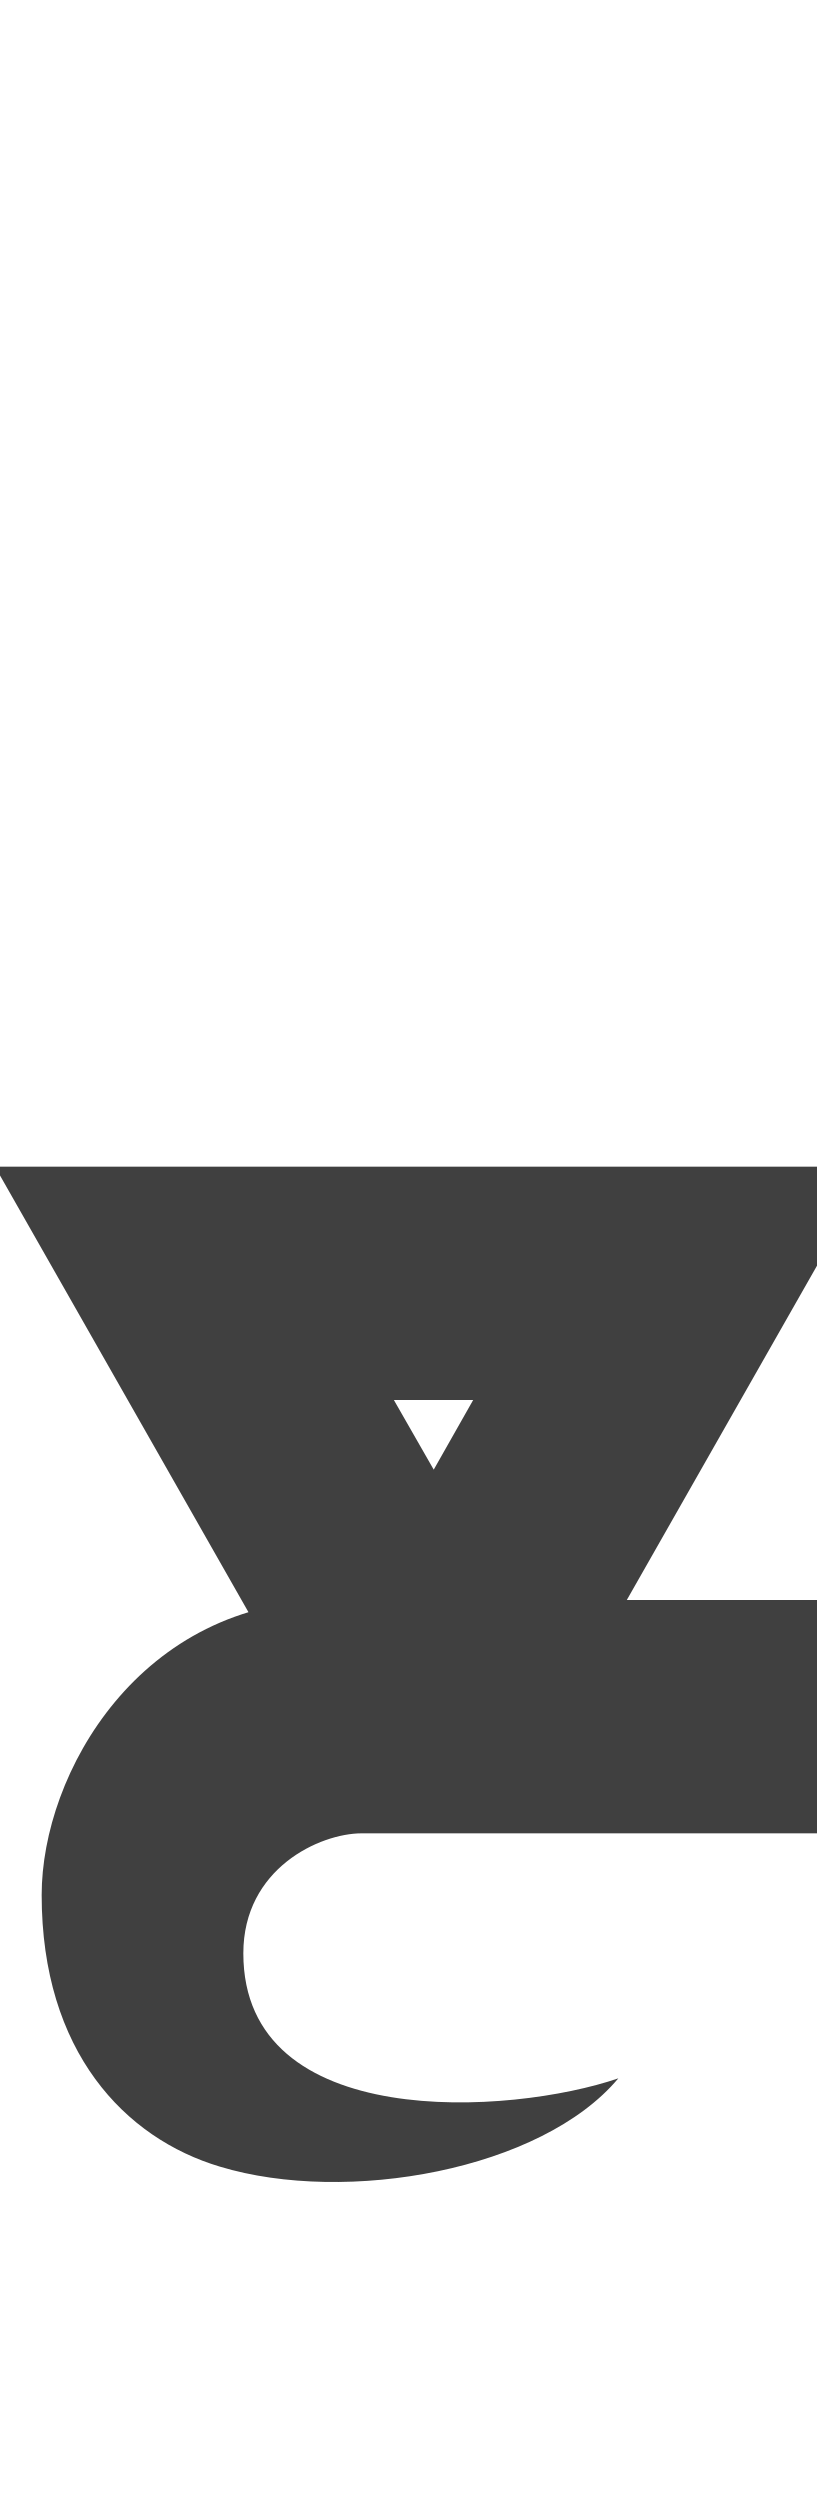
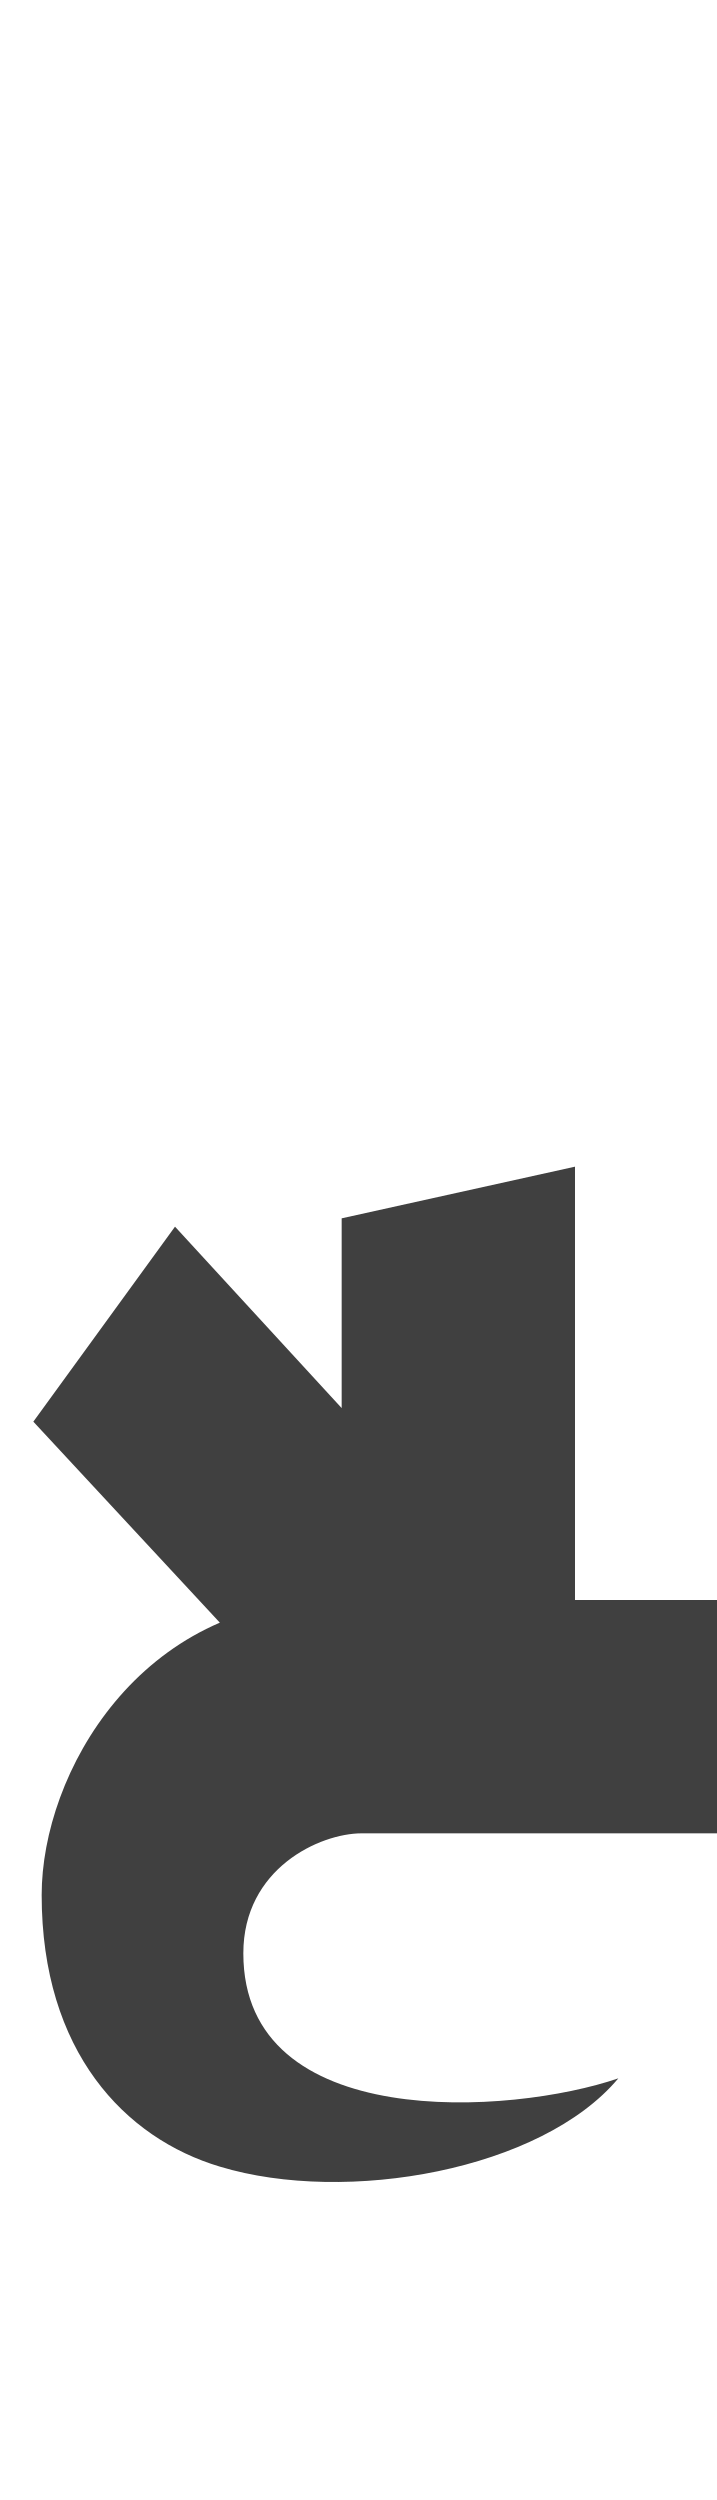
- <svg xmlns="http://www.w3.org/2000/svg" version="1.1" viewBox="0 0 490.0 1500.0" width="490.0" height="1500.0">
+ <svg xmlns="http://www.w3.org/2000/svg" version="1.1" viewBox="0 0 430.0 1500.0" width="430.0" height="1500.0">
  <g transform="matrix(1 0 0 -1 0 1100.0)">
-     <path opacity="0.75" d="M428.0 140.0V0.0H510.0V140.0H428.0ZM132.0 -200.0C208.0 -223.0 325.0 -202.0 371.0 -147.0C307.0 -169.0 146.0 -180.0 146.0 -72.0C146.0 -21.0 192.0 0.0 217.0 0.0H450.0V140.0H200.0C84.0 140.0 25.0 36.0 25.0 -37.0C25.0 -131.0 75.0 -183.0 132.0 -200.0ZM306.0 299.0 208.0 126.0 330.0 59.0 524.0 400.0H-3.0L191.0 59.0L313.0 126.0L214.0 299.0L191.0 260.0H329.0L306.0 299.0Z" />
+     <path opacity="0.75" d="M132.0 -200.0C208.0 -223.0 325.0 -202.0 371.0 -147.0C307.0 -169.0 146.0 -180.0 146.0 -72.0C146.0 -21.0 192.0 0.0 217.0 0.0H450.0V140.0H200.0C84.0 140.0 25.0 36.0 25.0 -37.0C25.0 -131.0 75.0 -183.0 132.0 -200.0ZM239.0 11.0 342.0 106.0 105.0 364.0 20.0 247.0 239.0 11.0ZM205.0 50.0H345.0V400.0L205.0 369.0V50.0Z" />
  </g>
</svg>
